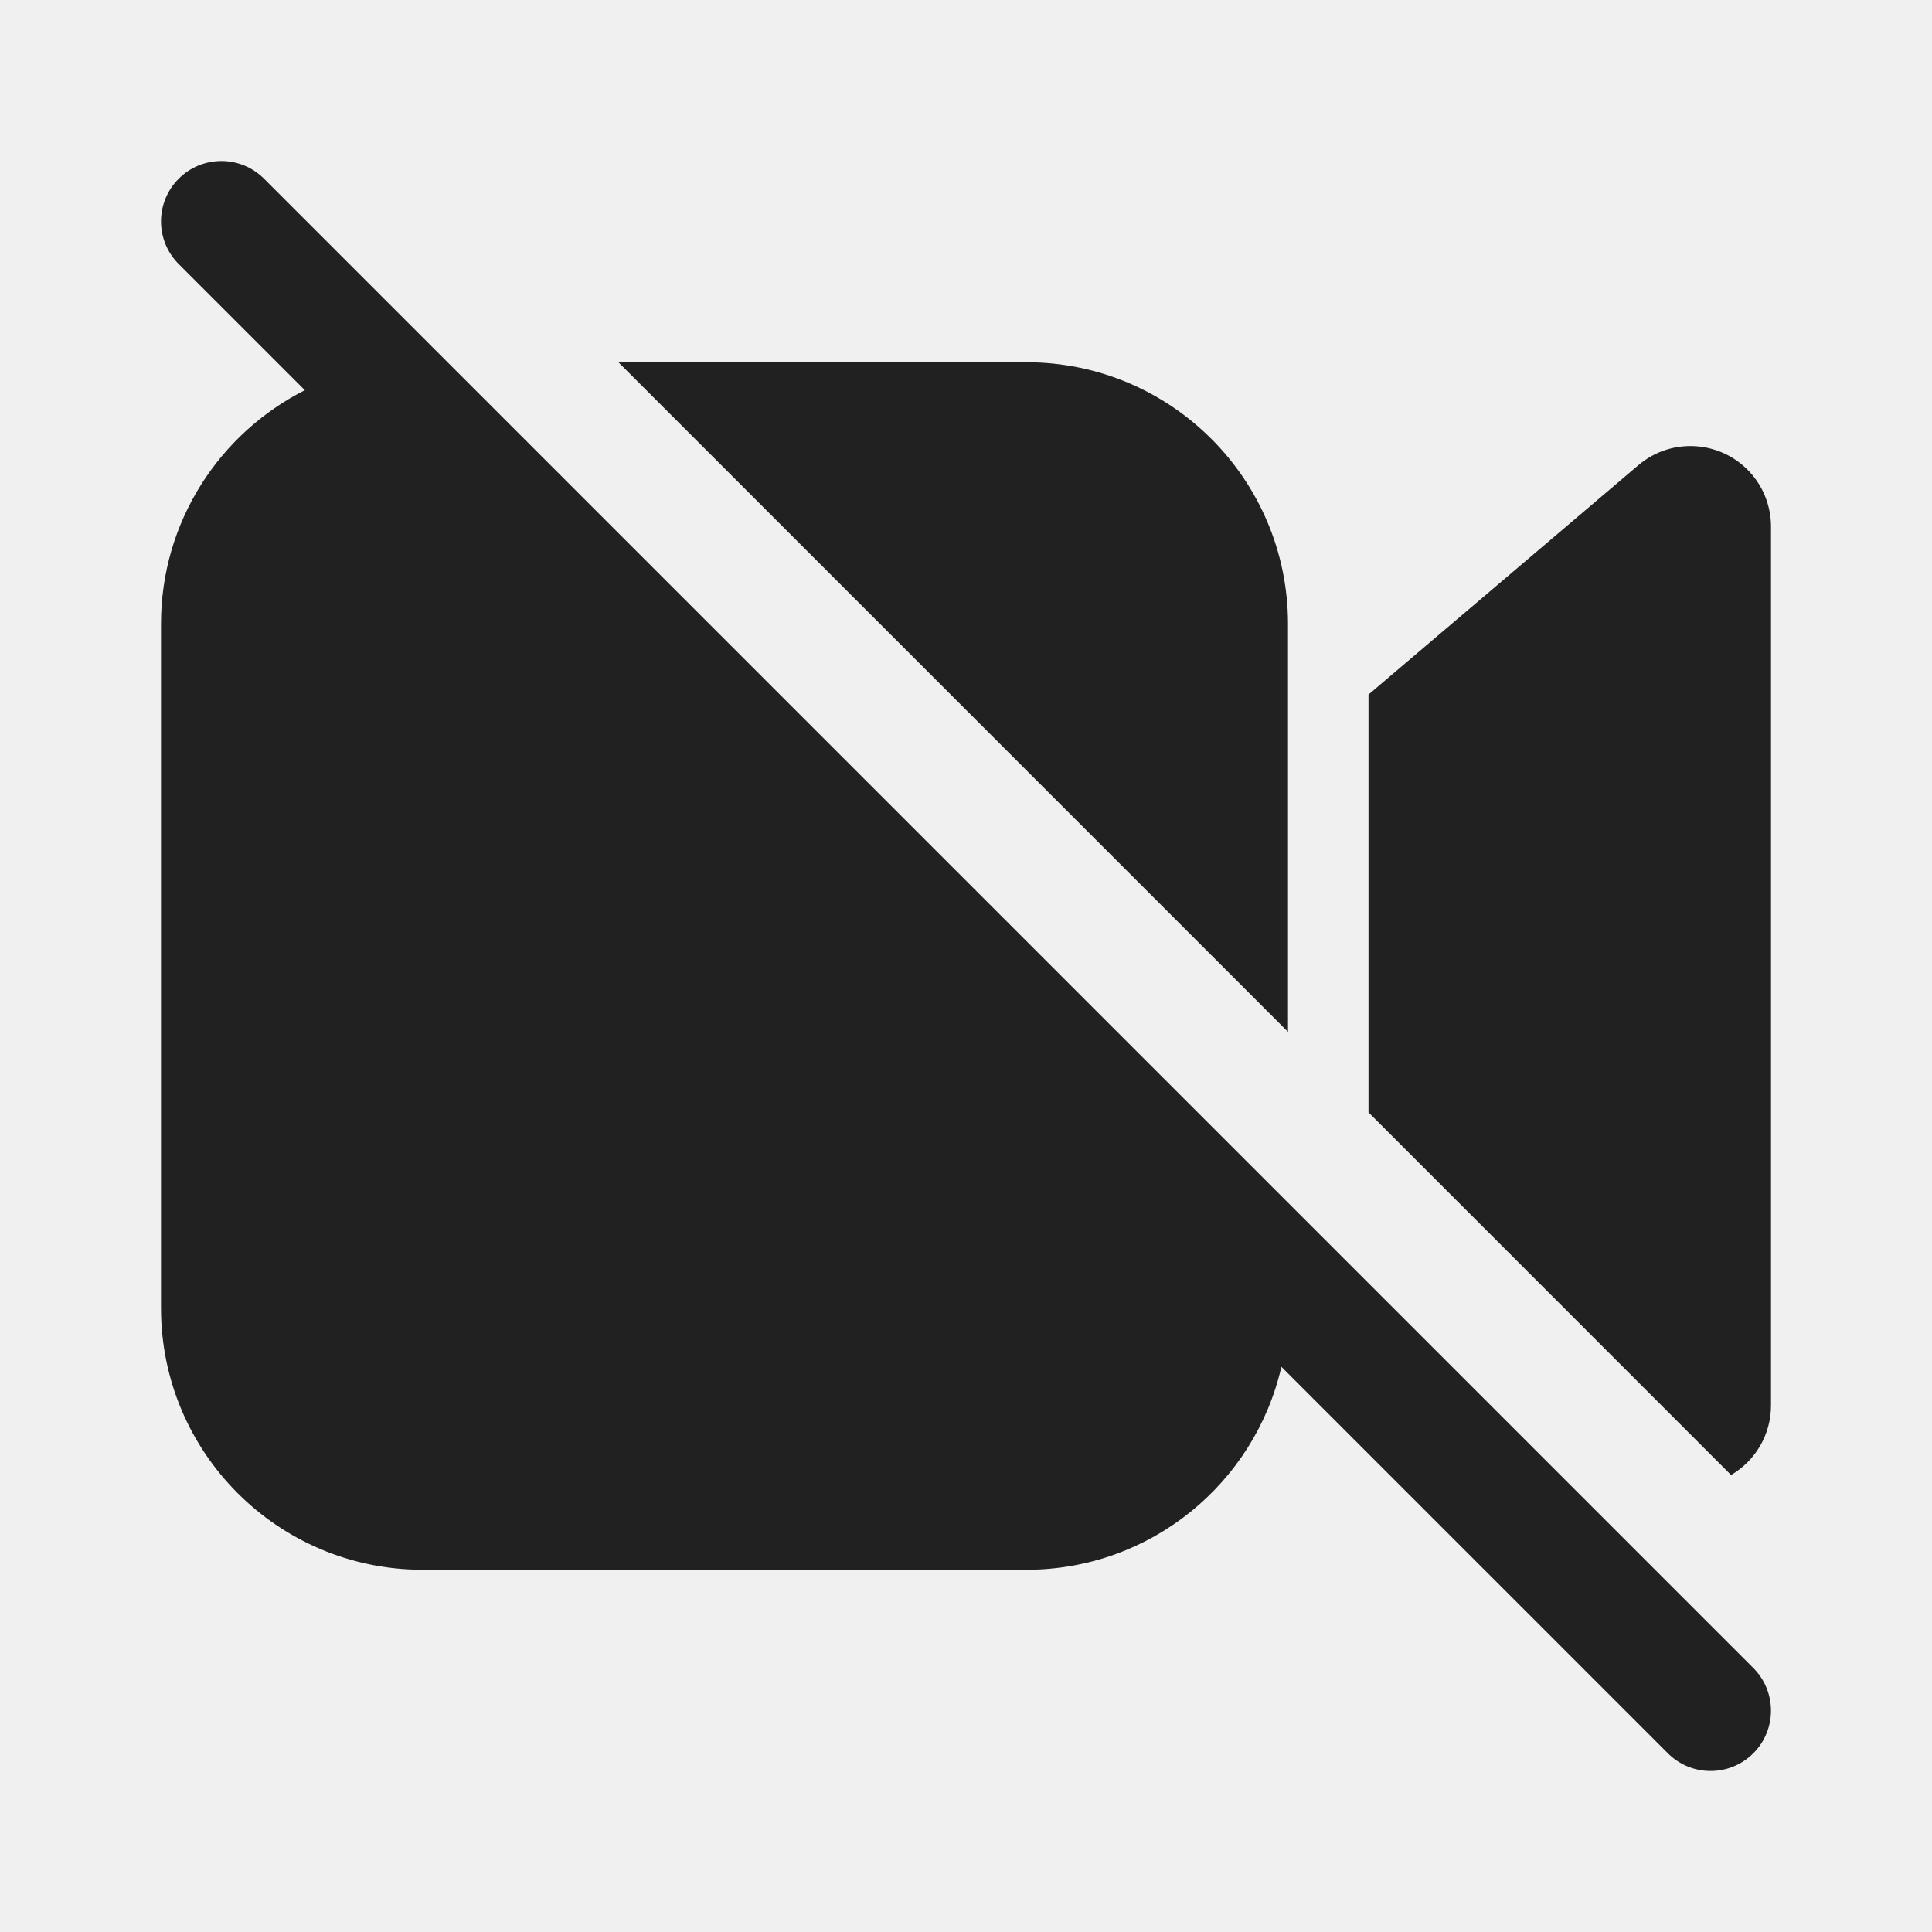
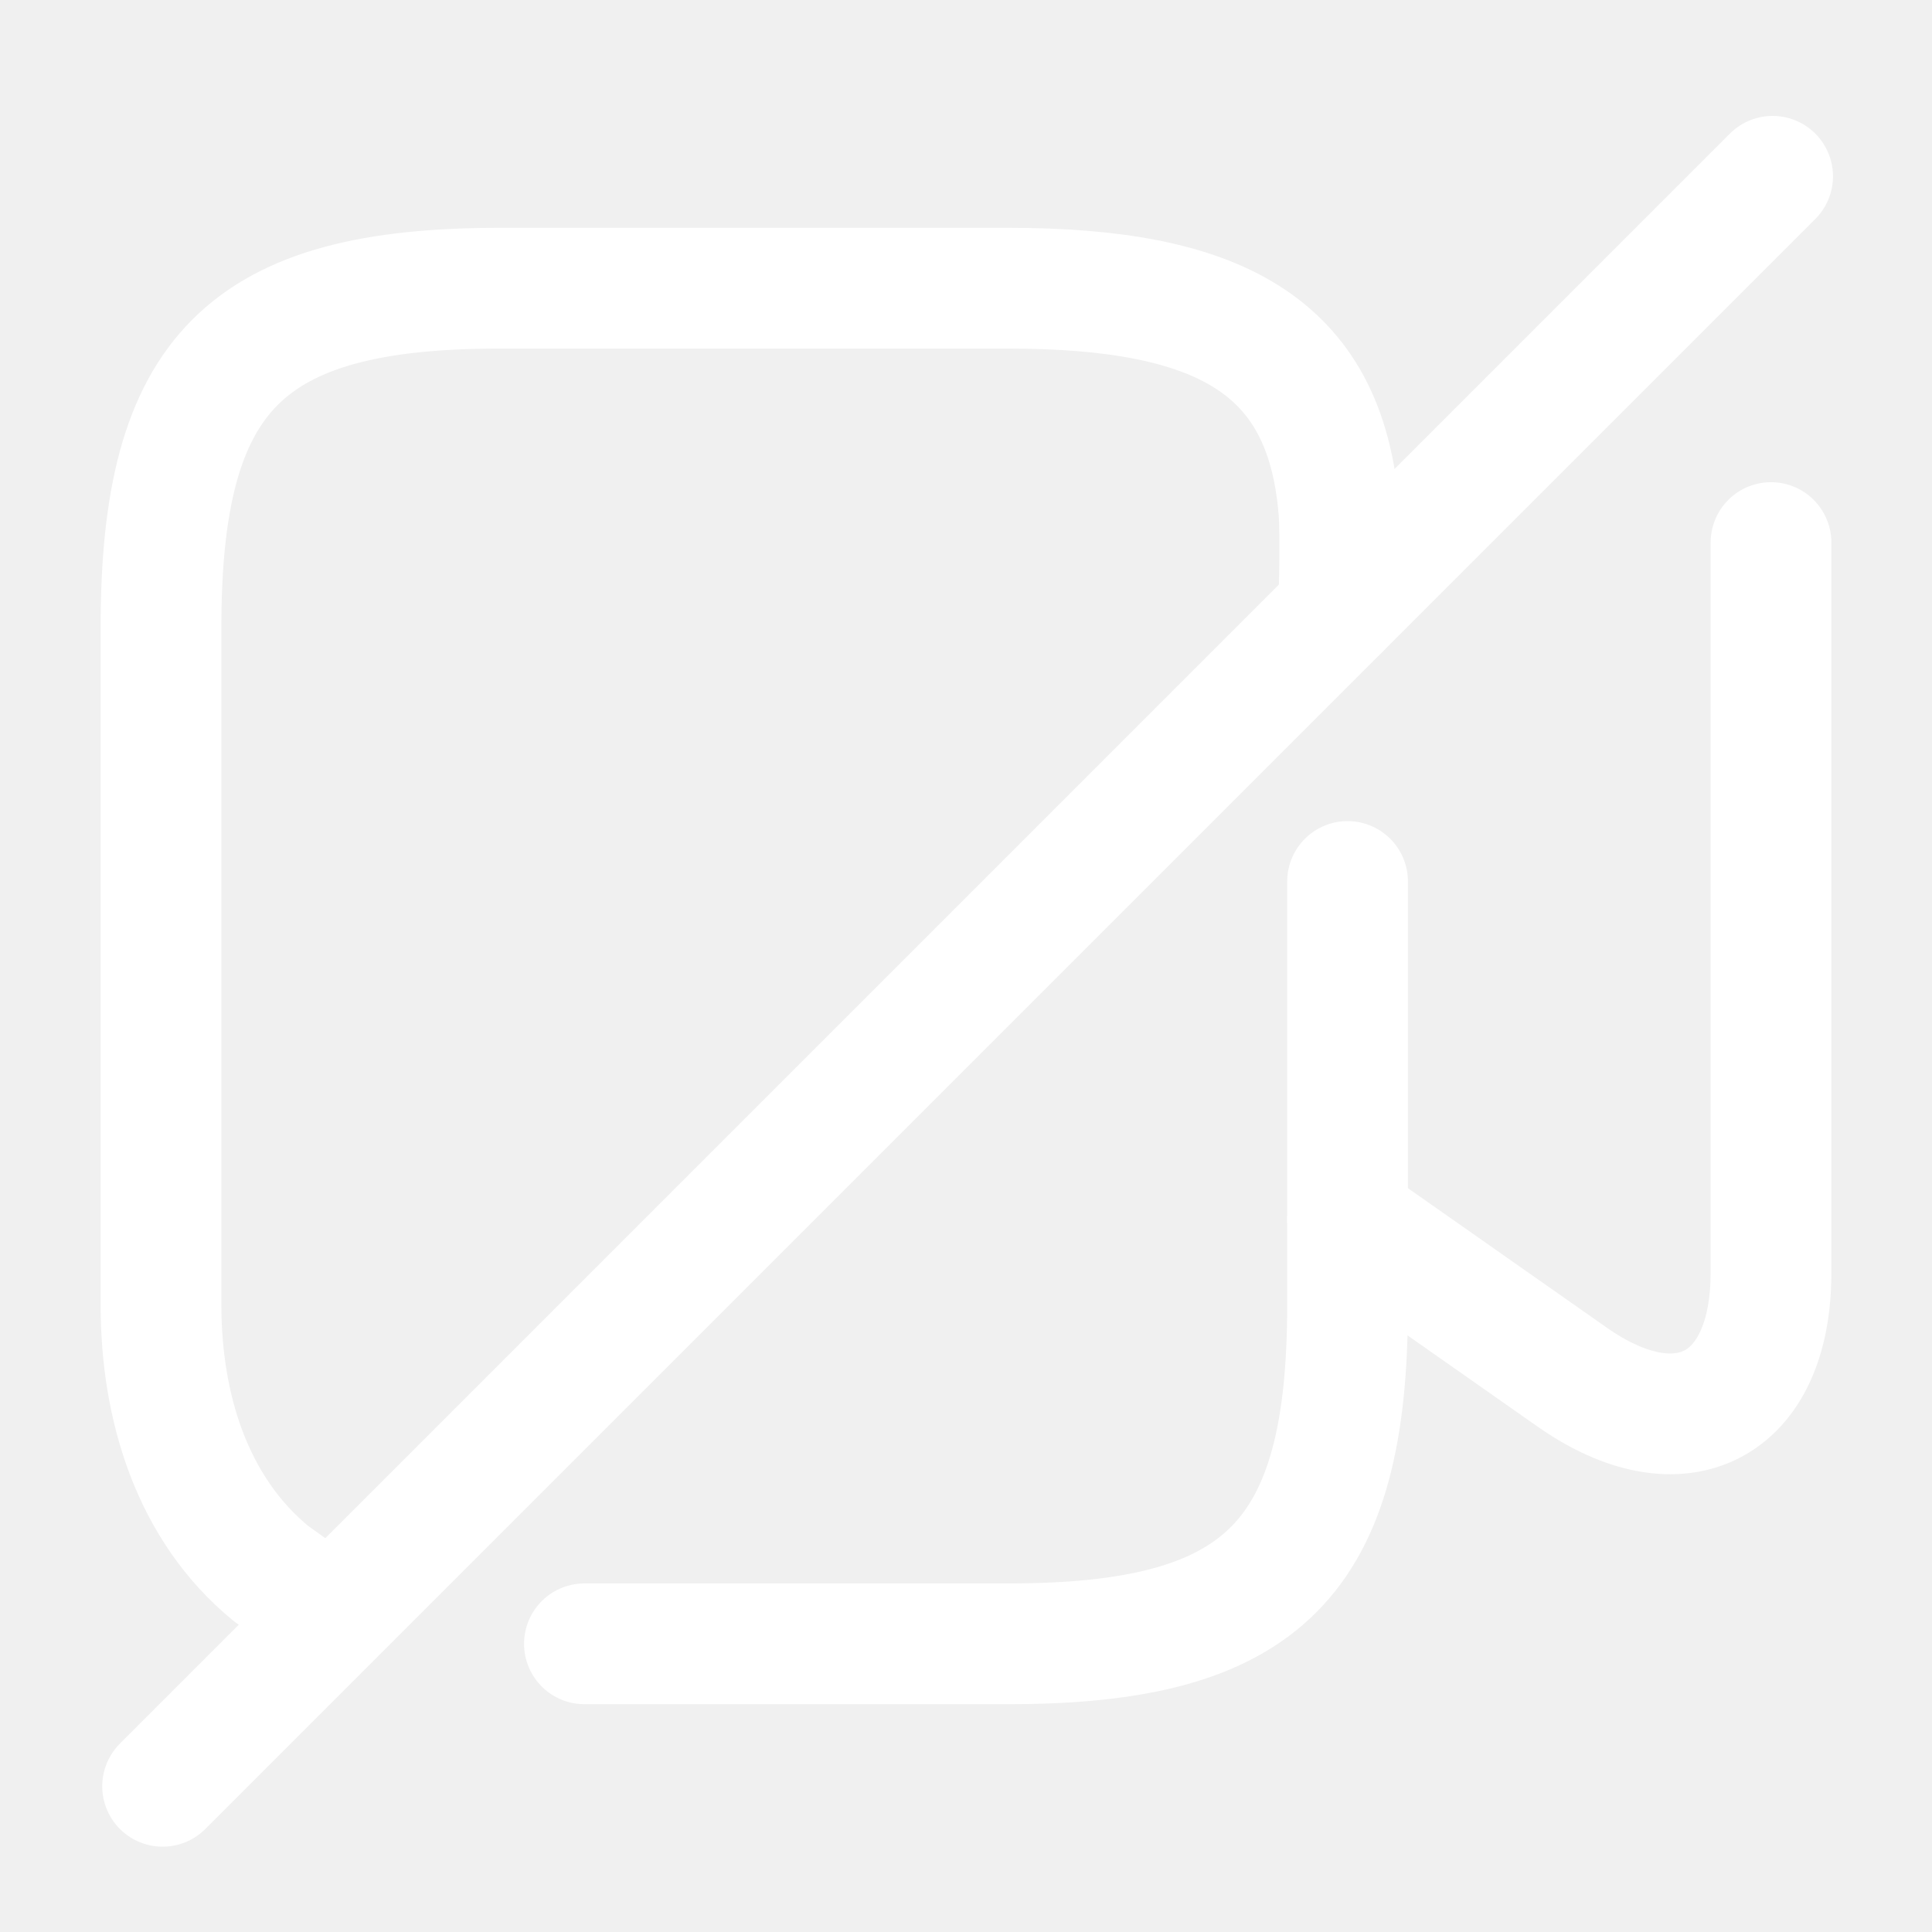
<svg xmlns="http://www.w3.org/2000/svg" width="24" height="24" viewBox="0 0 24 24" fill="none">
-   <path d="M3.28 2.22C2.987 1.927 2.513 1.927 2.22 2.22C1.927 2.513 1.927 2.987 2.22 3.28L3.787 4.847C2.727 5.383 2 6.481 2 7.75V16.25C2 18.045 3.455 19.5 5.25 19.5H12.75C14.294 19.5 15.587 18.423 15.918 16.979L20.719 21.78C21.012 22.073 21.487 22.073 21.78 21.78C22.073 21.488 22.073 21.013 21.78 20.72L3.28 2.22ZM17 13.818L21.504 18.323C21.801 18.149 22 17.827 22 17.459V6.541C22 6.304 21.916 6.074 21.762 5.893C21.404 5.473 20.773 5.421 20.352 5.779L17 8.628V13.818ZM7.682 4.5L16 12.818V7.75C16 5.955 14.545 4.5 12.75 4.5H7.682Z" fill="#212121" />
+   <path d="M16.63 7.58C16.63 7.58 16.66 6.63 16.63 6.32C16.46 4.28 15.13 3.58 12.52 3.58H6.21C3.05 3.58 2 4.63 2 7.79V16.21C2 17.47 2.38 18.74 3.37 19.55L4 20" stroke="white" stroke-width="1.5" stroke-linecap="round" stroke-linejoin="round" />
+   <path d="M16.74 10.95V16.21C16.74 19.37 15.69 20.42 12.53 20.42H7.26" stroke="white" stroke-width="1.5" stroke-linecap="round" stroke-linejoin="round" />
+   <path d="M22 6.74V15.81C22 17.48 20.88 18.06 19.52 17.1L16.74 15.15" stroke="white" stroke-width="1.5" stroke-linecap="round" stroke-linejoin="round" />
+   <path d="M22.02 2.19L2.02 22.19" stroke="white" stroke-width="1.5" stroke-linecap="round" stroke-linejoin="round" />
</svg>
